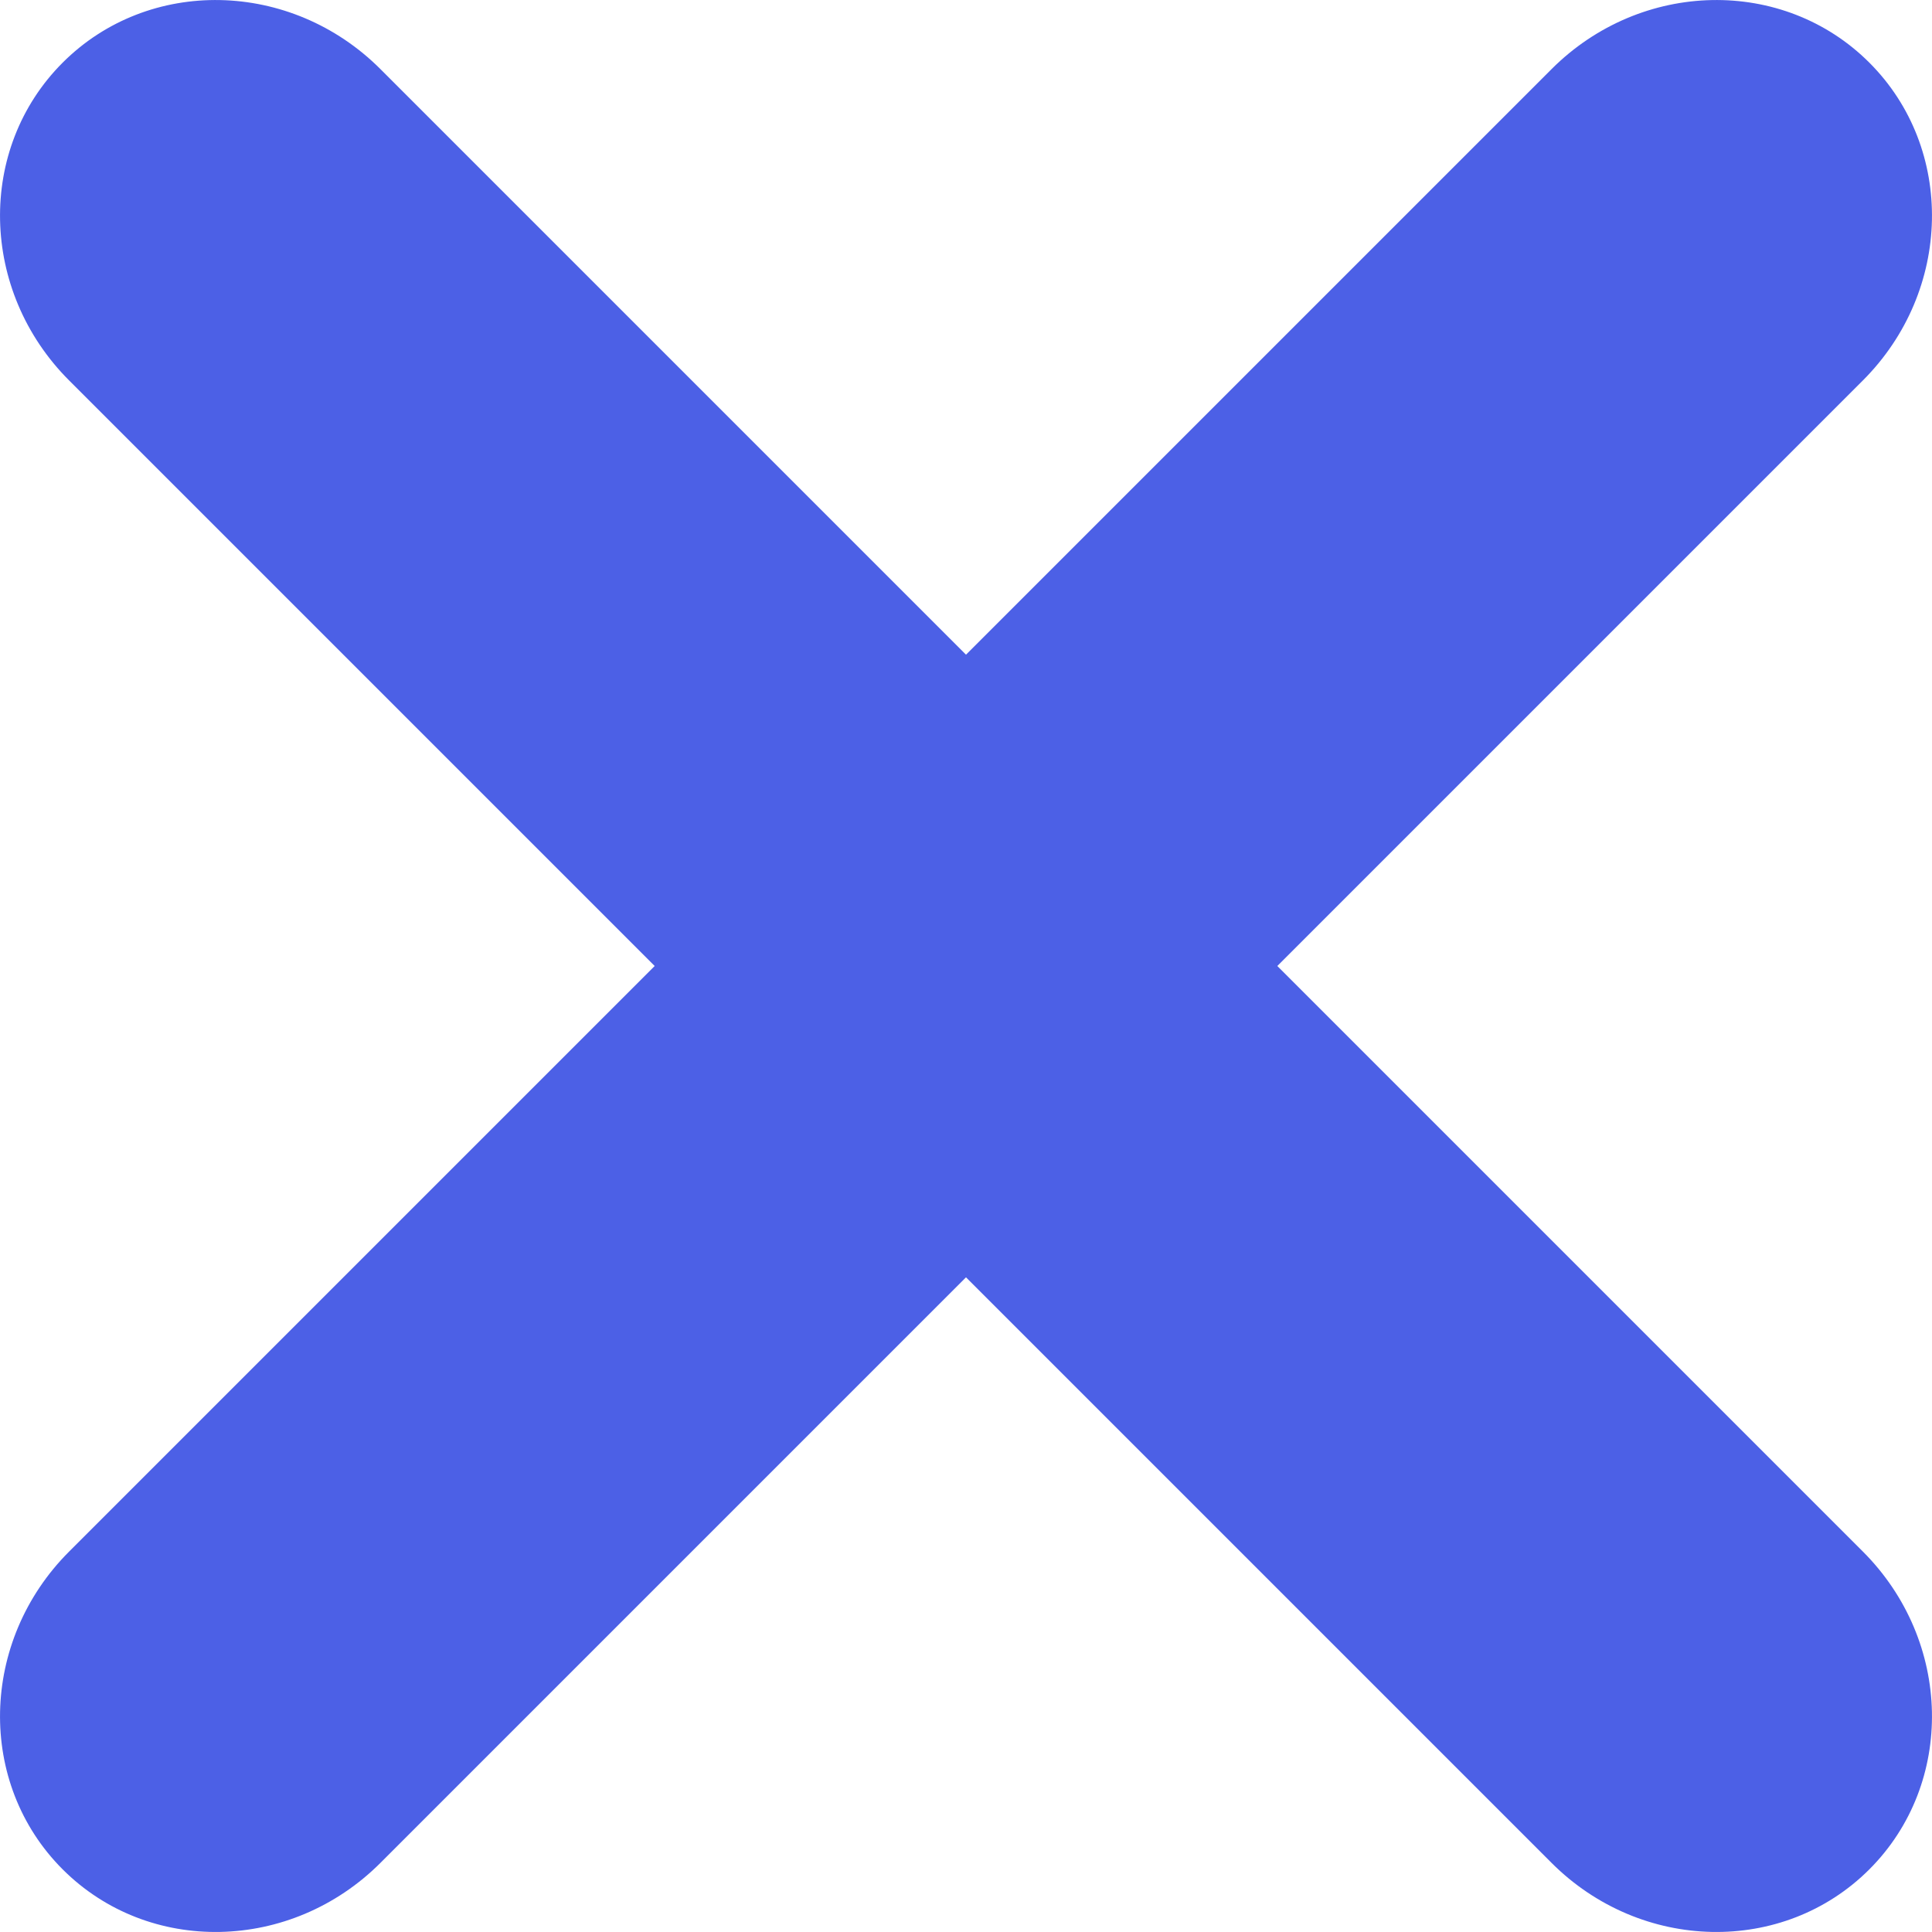
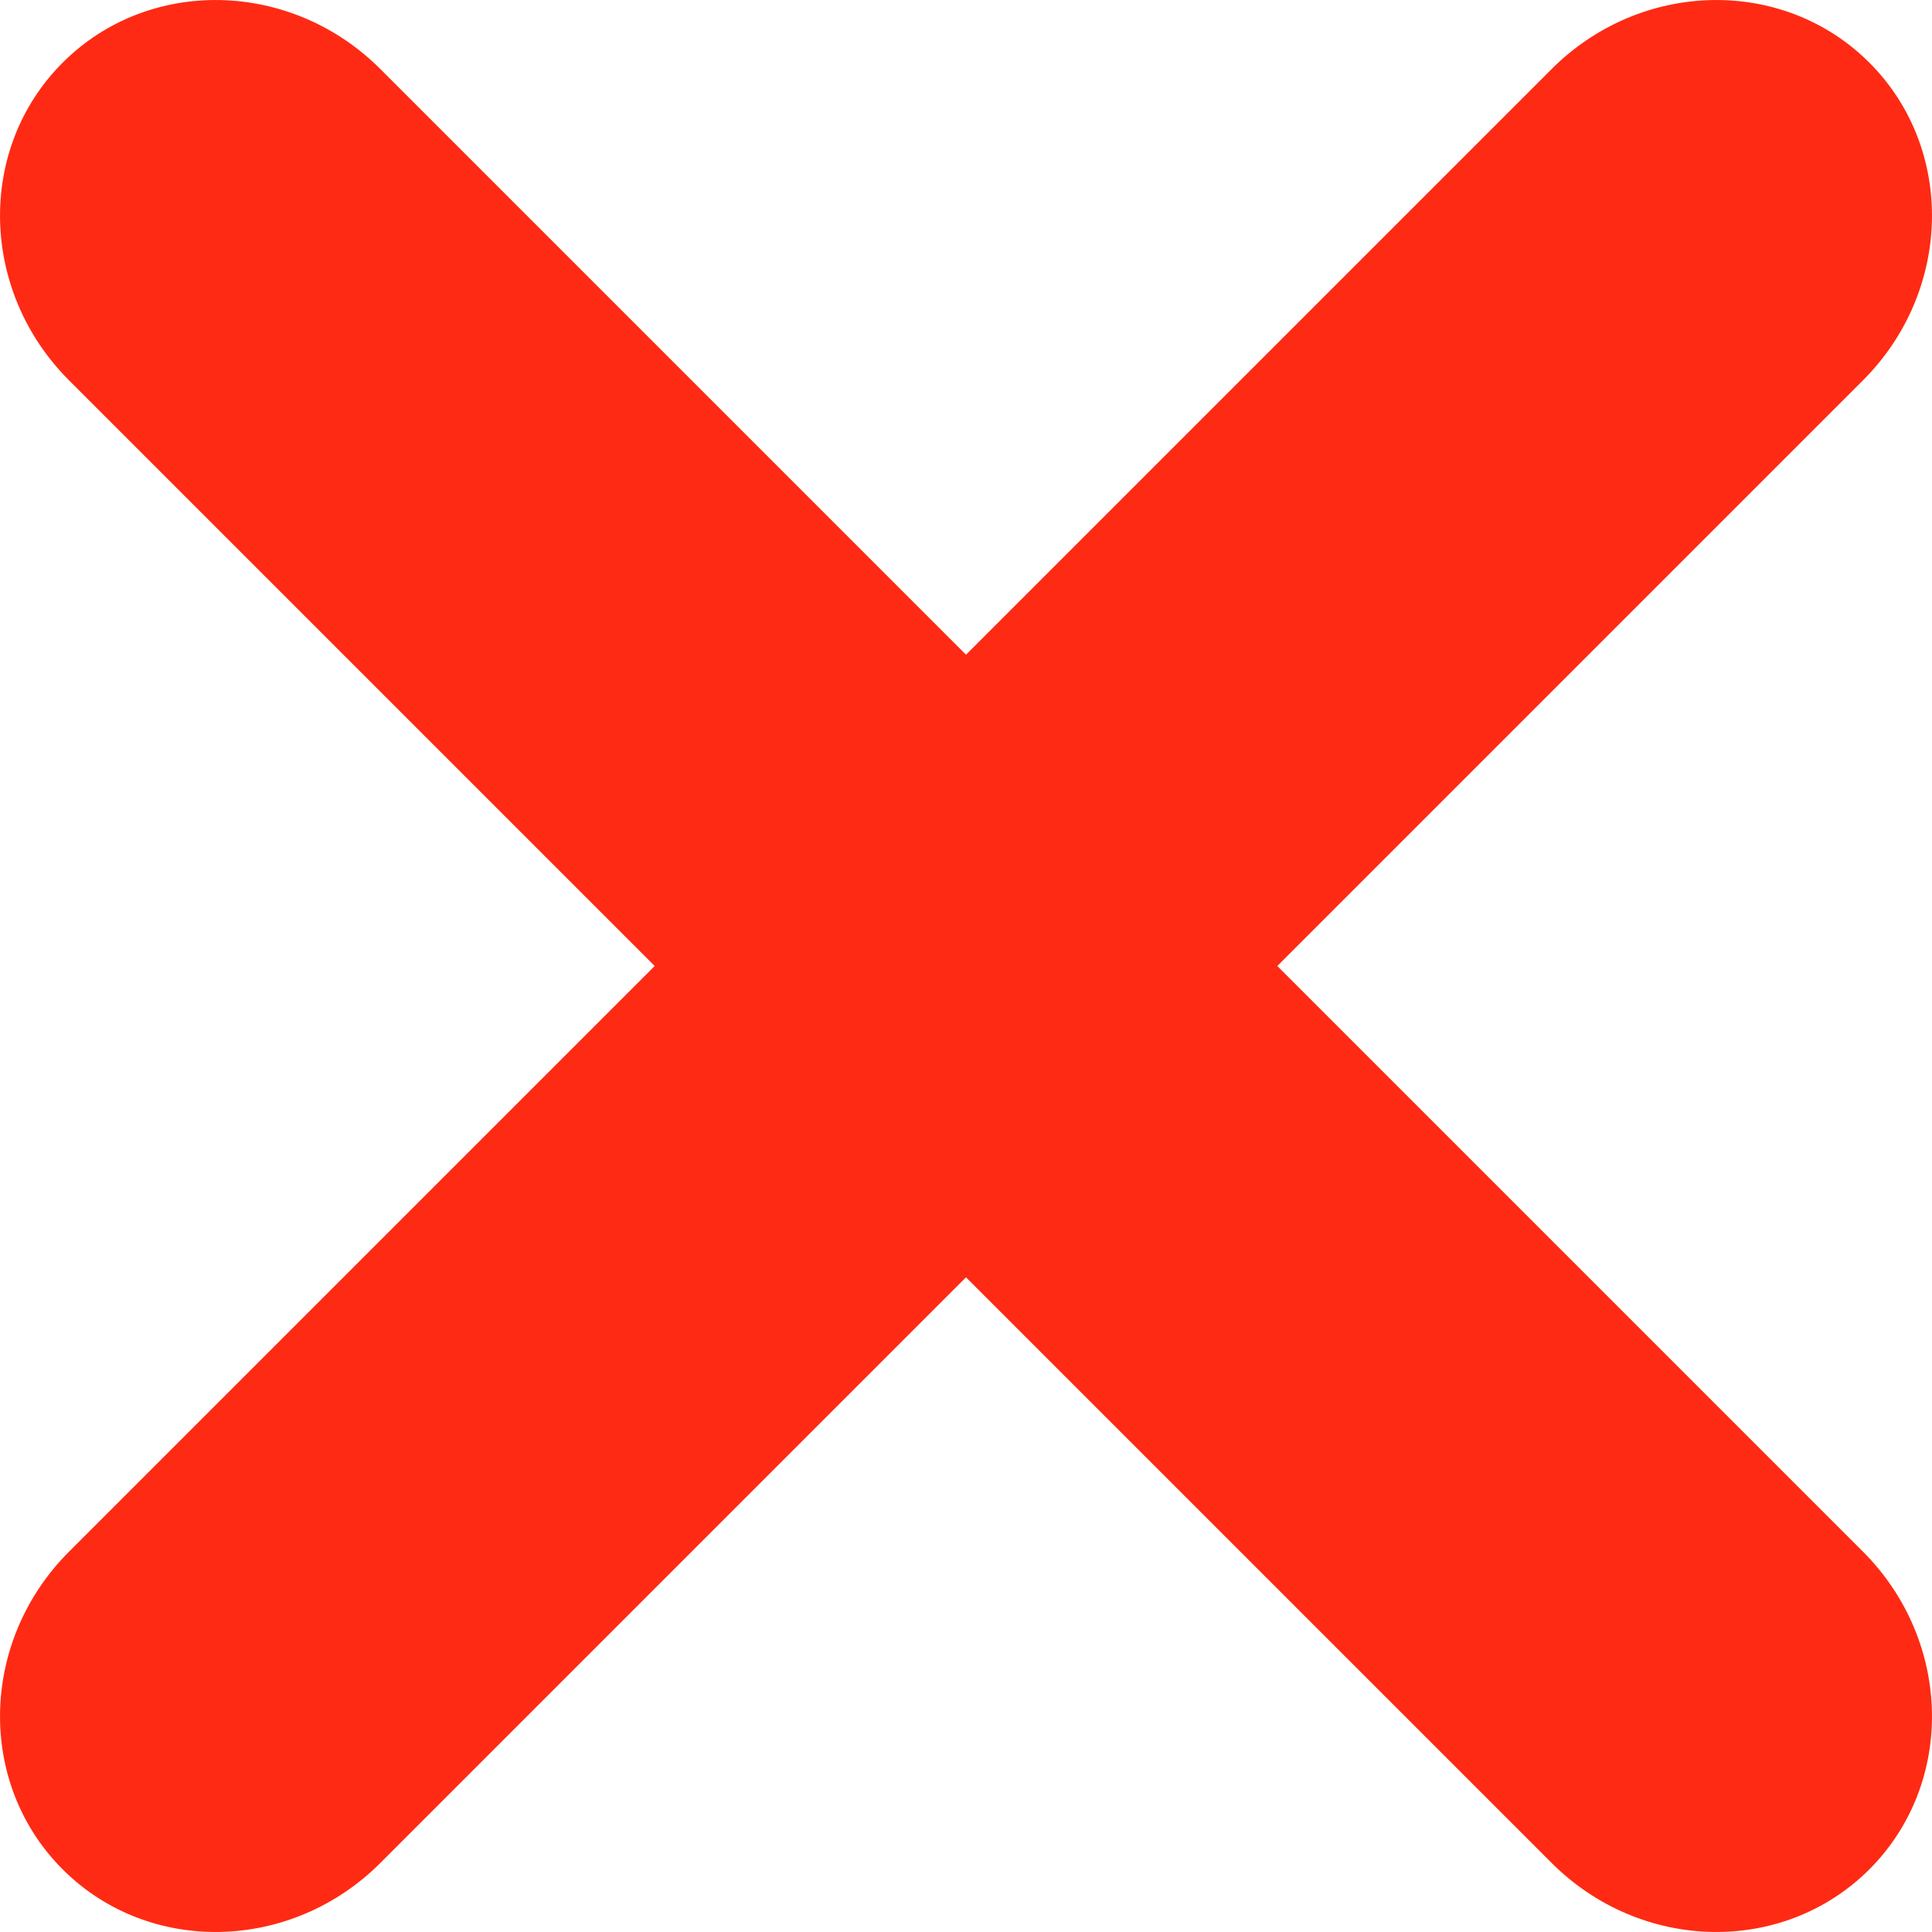
<svg xmlns="http://www.w3.org/2000/svg" width="14" height="14" viewBox="0 0 14 14">
-   <path fill="#4C60E6" d="M7,9.256 L2.757,13.499 C2.108,14.148 1.077,14.169 0.454,13.546 C-0.169,12.923 -0.148,11.892 0.501,11.243 L4.744,7 L0.501,2.757 C-0.148,2.108 -0.169,1.077 0.454,0.454 C1.077,-0.169 2.108,-0.148 2.757,0.501 L7,4.744 L11.243,0.501 C11.892,-0.148 12.923,-0.169 13.546,0.454 C14.169,1.077 14.148,2.108 13.499,2.757 L9.256,7 L13.499,11.243 C14.148,11.892 14.169,12.923 13.546,13.546 C12.923,14.169 11.892,14.148 11.243,13.499 L7,9.256 Z" />
+   <path fill="#ff2a13" d="M7,9.256 L2.757,13.499 C2.108,14.148 1.077,14.169 0.454,13.546 C-0.169,12.923 -0.148,11.892 0.501,11.243 L4.744,7 L0.501,2.757 C-0.148,2.108 -0.169,1.077 0.454,0.454 C1.077,-0.169 2.108,-0.148 2.757,0.501 L7,4.744 L11.243,0.501 C11.892,-0.148 12.923,-0.169 13.546,0.454 C14.169,1.077 14.148,2.108 13.499,2.757 L9.256,7 L13.499,11.243 C14.148,11.892 14.169,12.923 13.546,13.546 C12.923,14.169 11.892,14.148 11.243,13.499 L7,9.256 Z" />
</svg>
